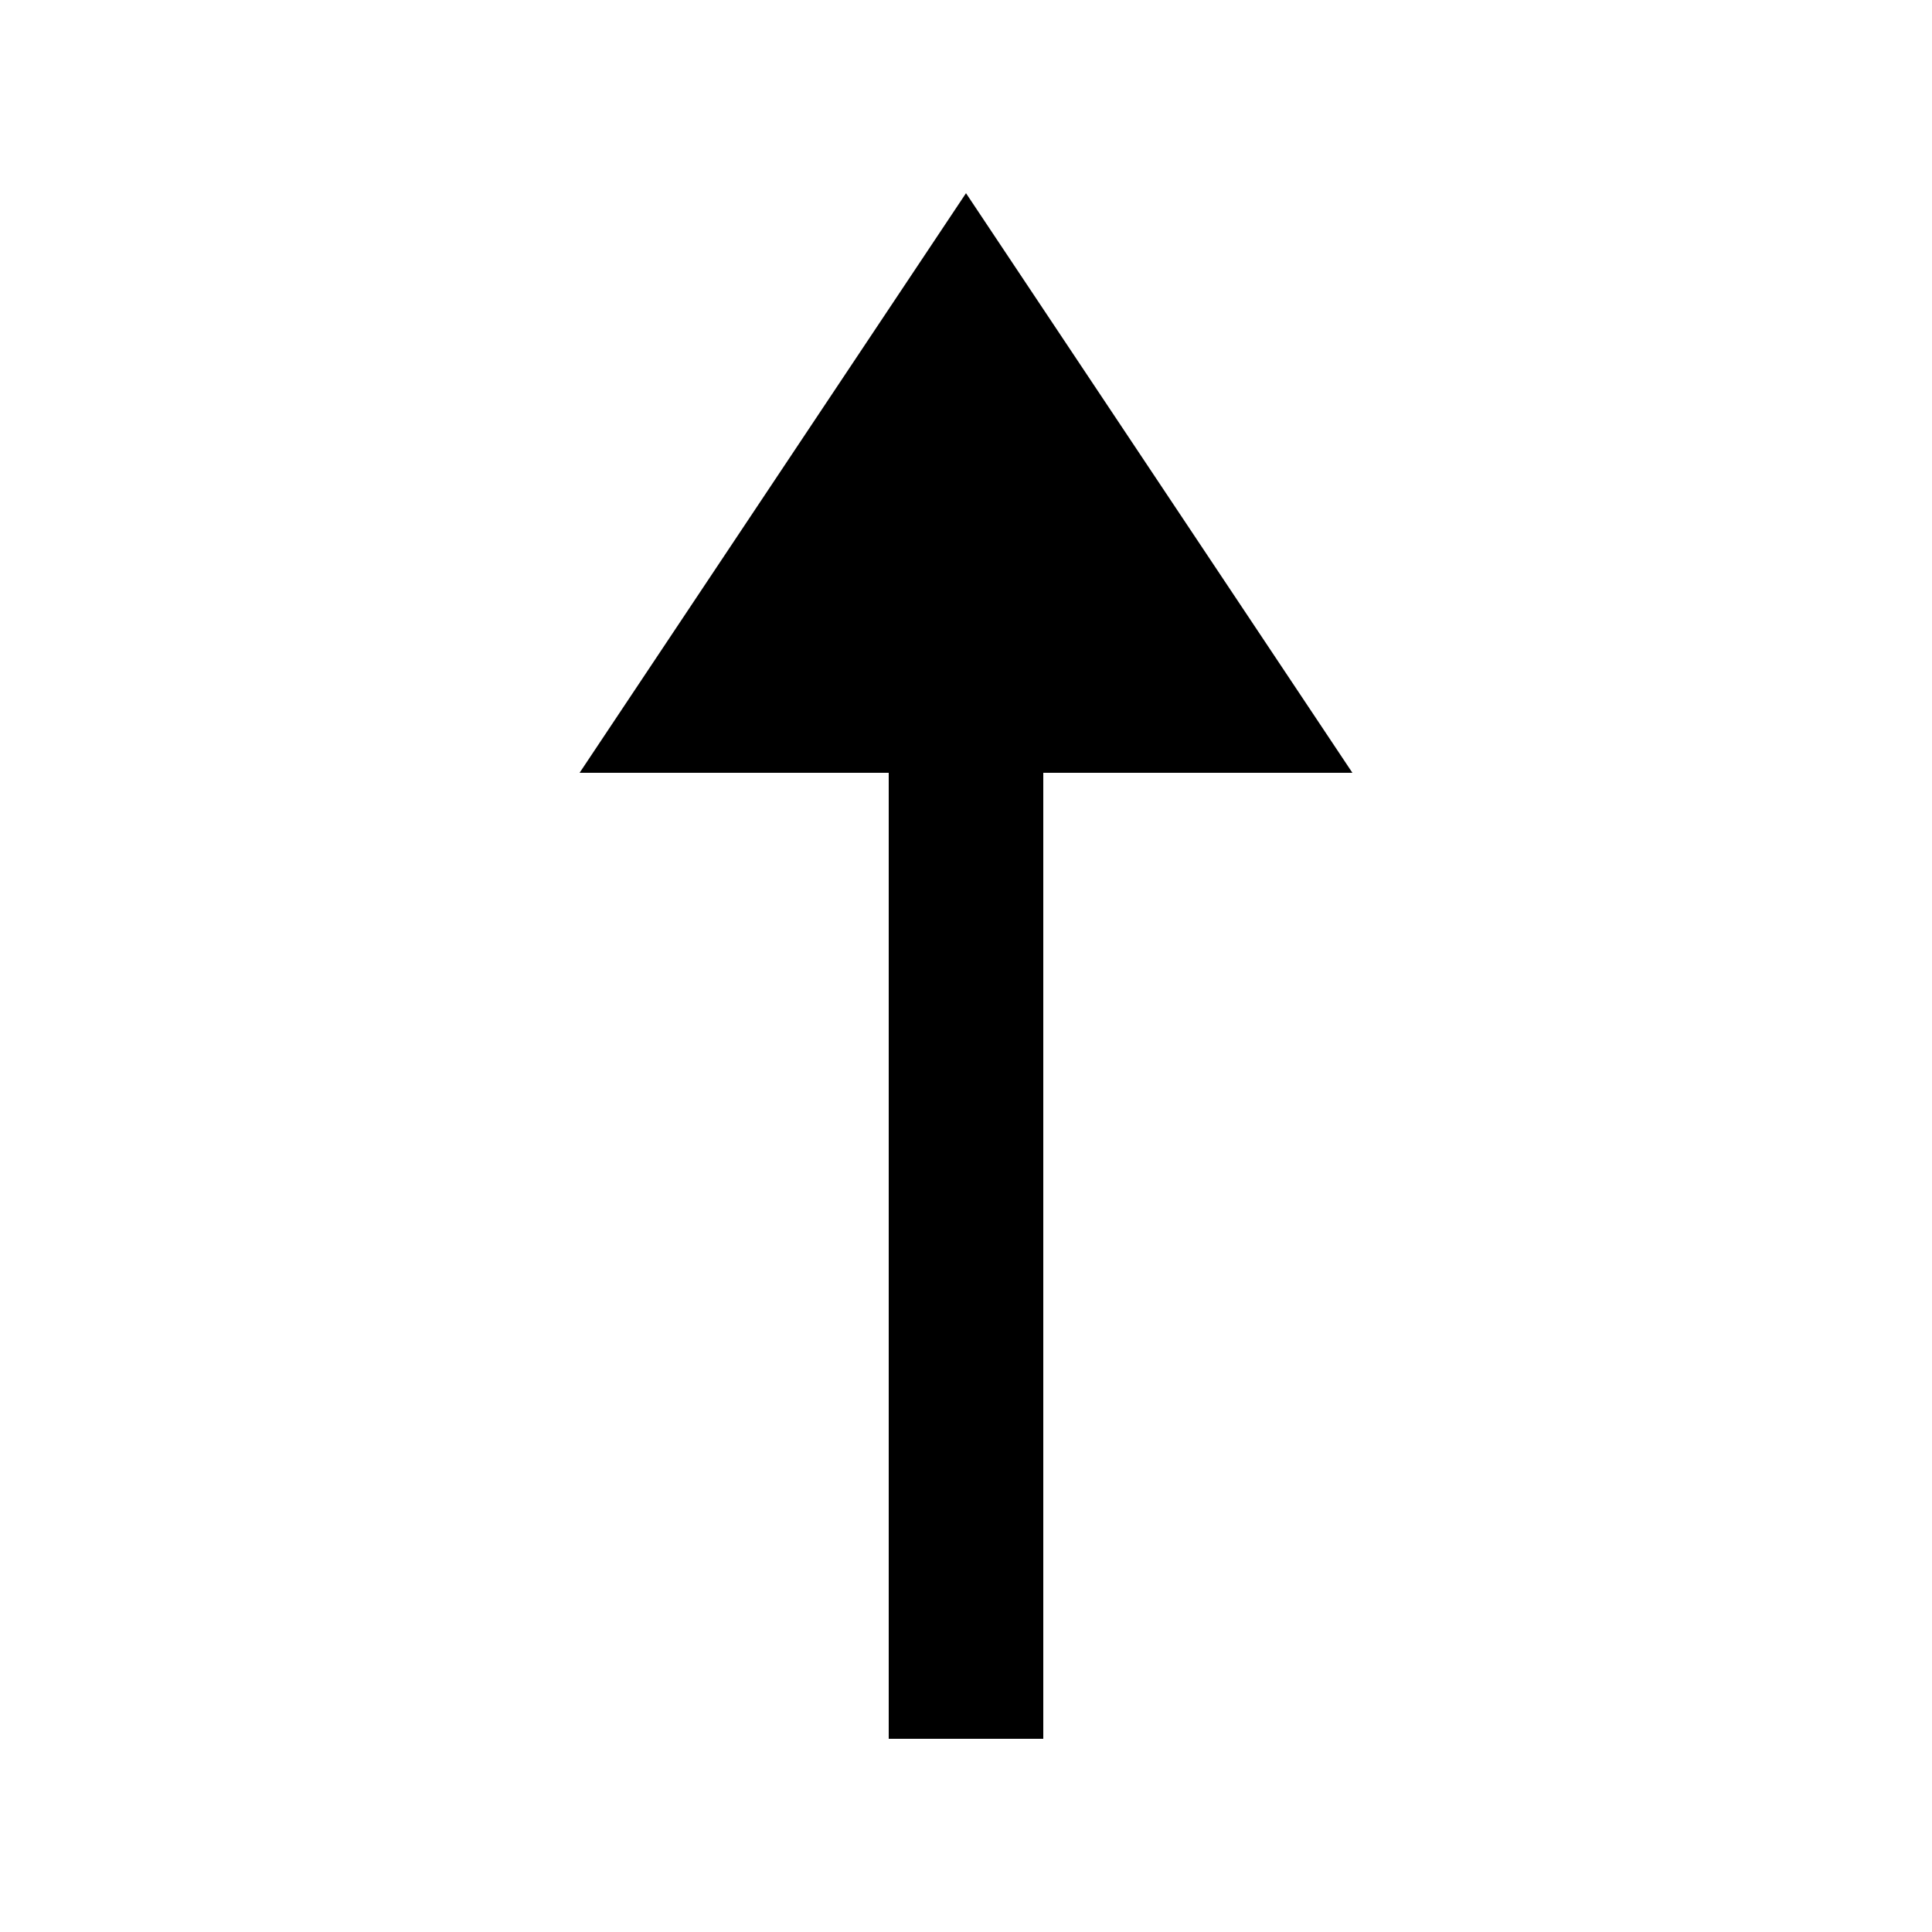
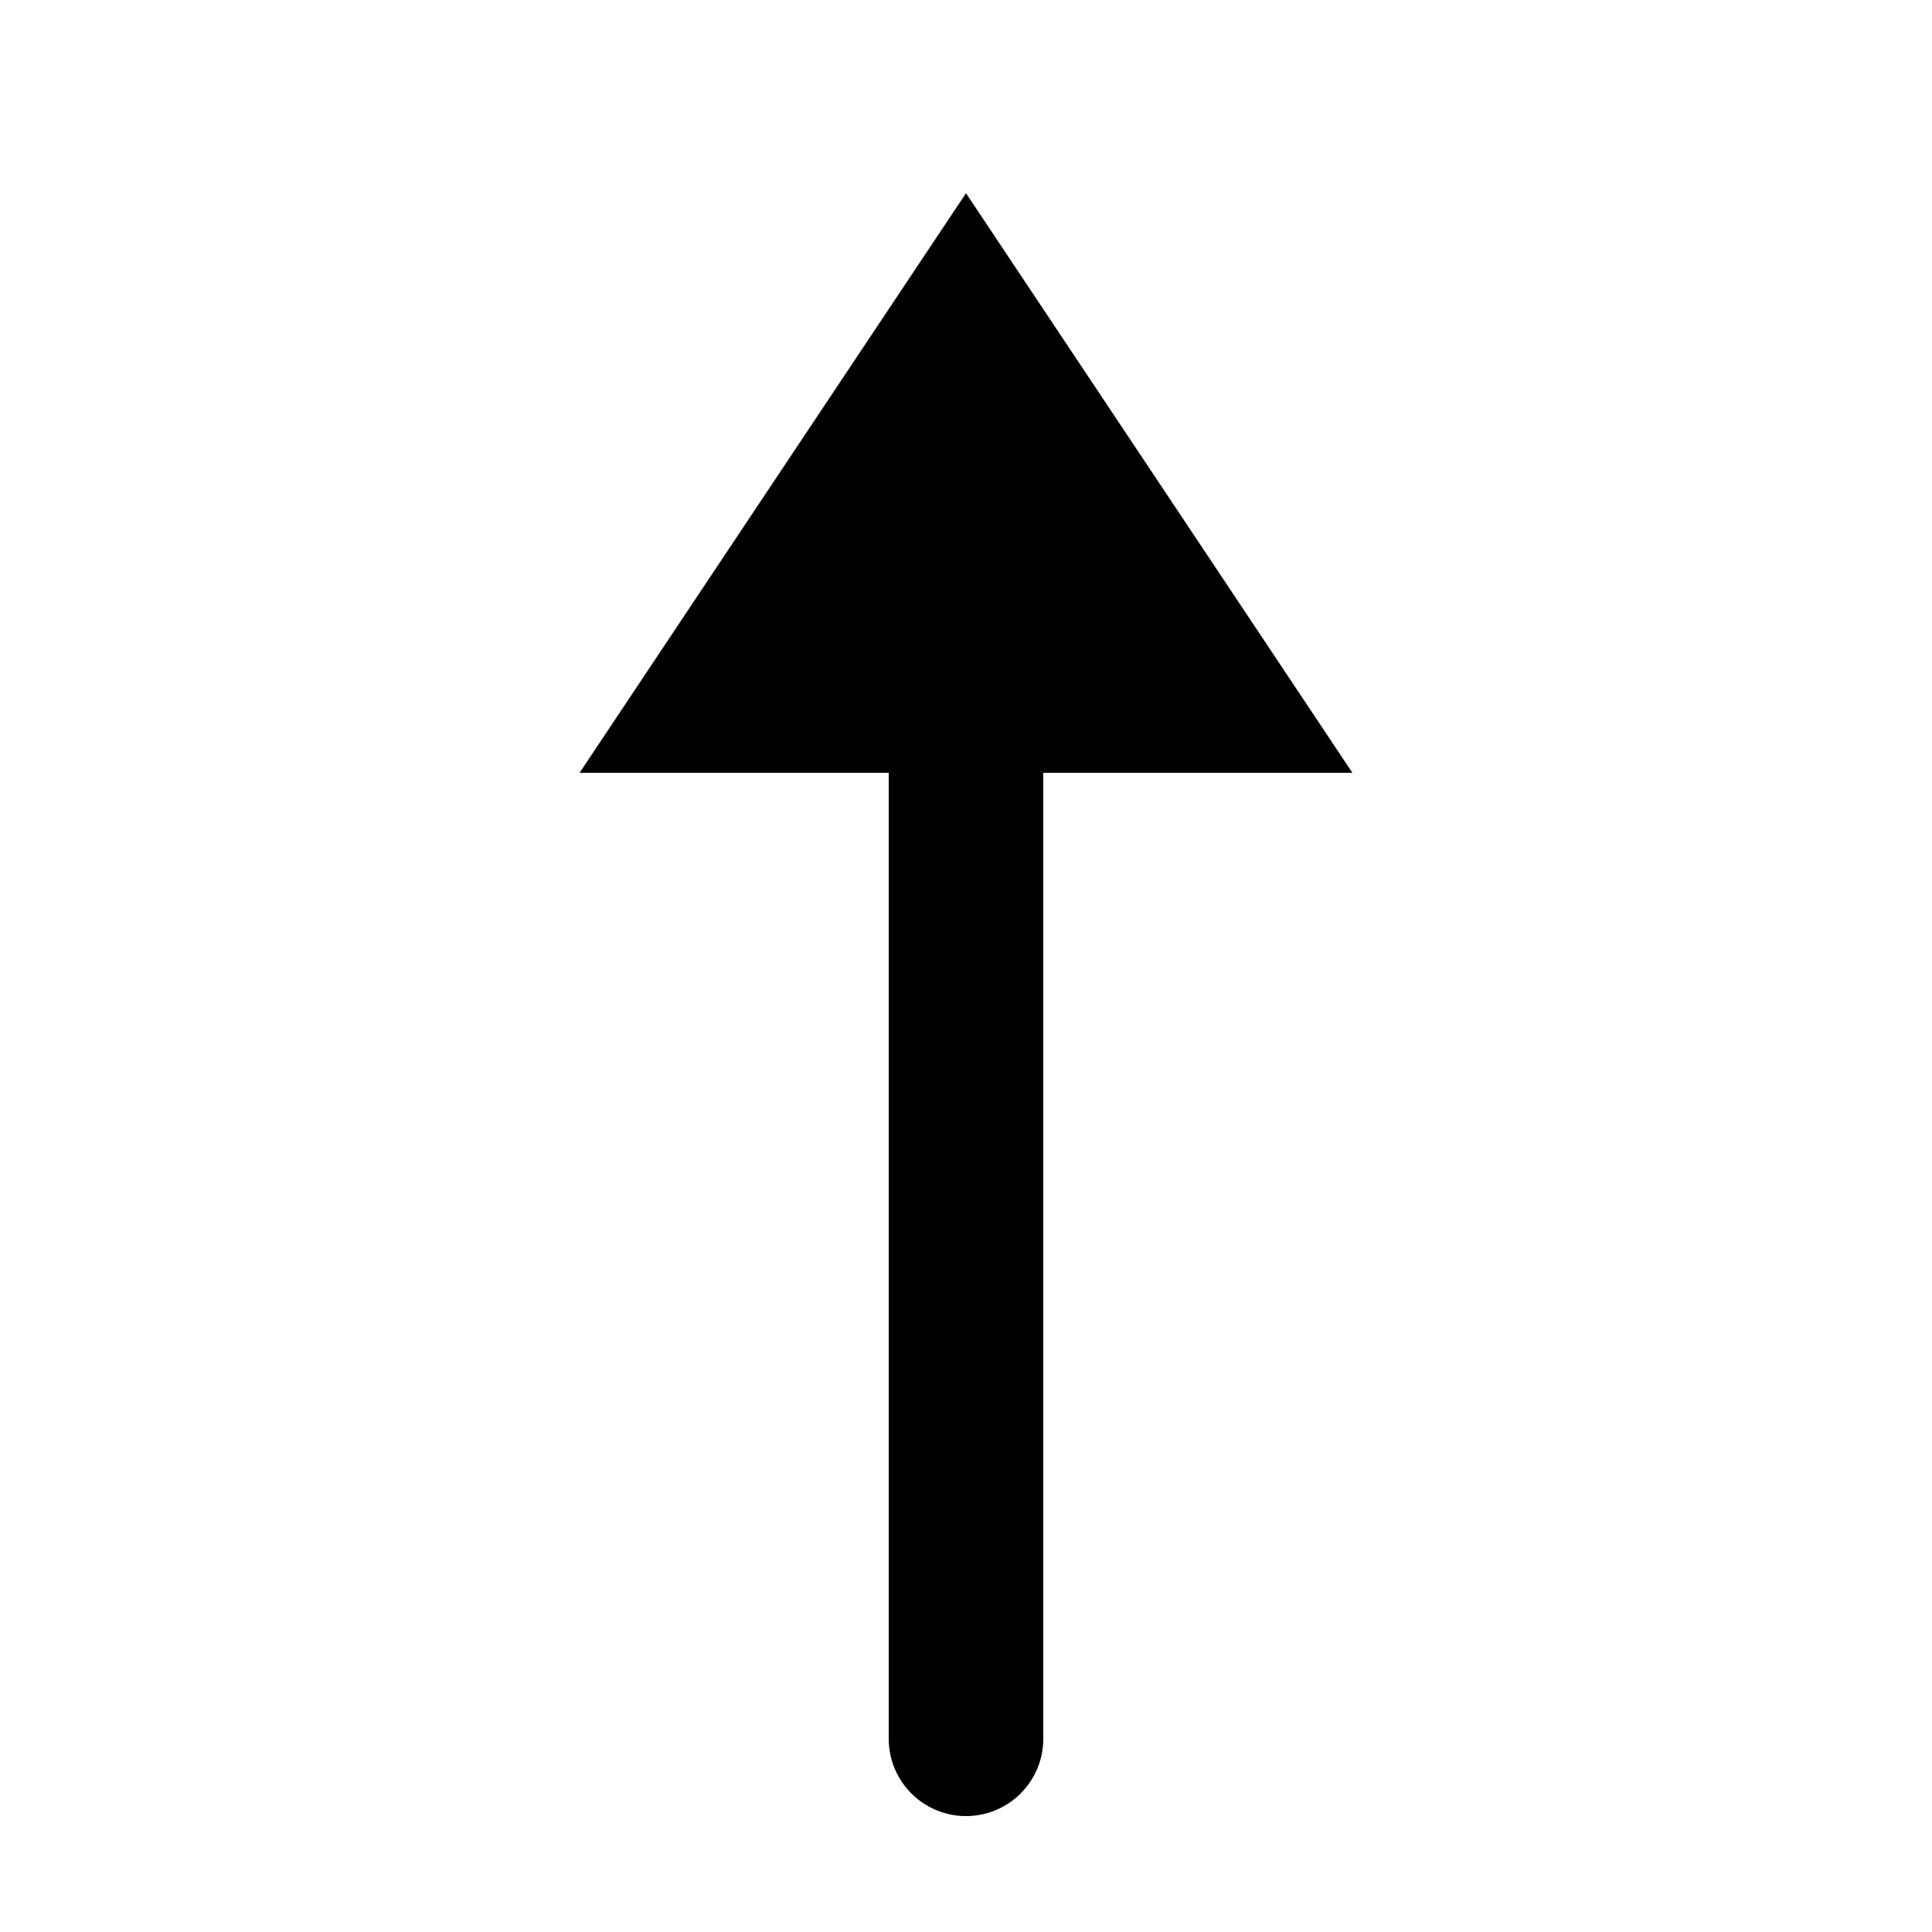
<svg xmlns="http://www.w3.org/2000/svg" width="20px" height="20px" viewBox="0 0 100 100">
-   <line x1="50" x2="50" y1="30" y2="90" stroke="currentColor" stroke-width="8" />
+   <line x1="50" x2="50" y1="30" y2="90" stroke="currentColor" stroke-width="8" stroke-linecap="round" />
  <polygon points="50,10 30,40 70,40" fill="currentColor" />
</svg>
